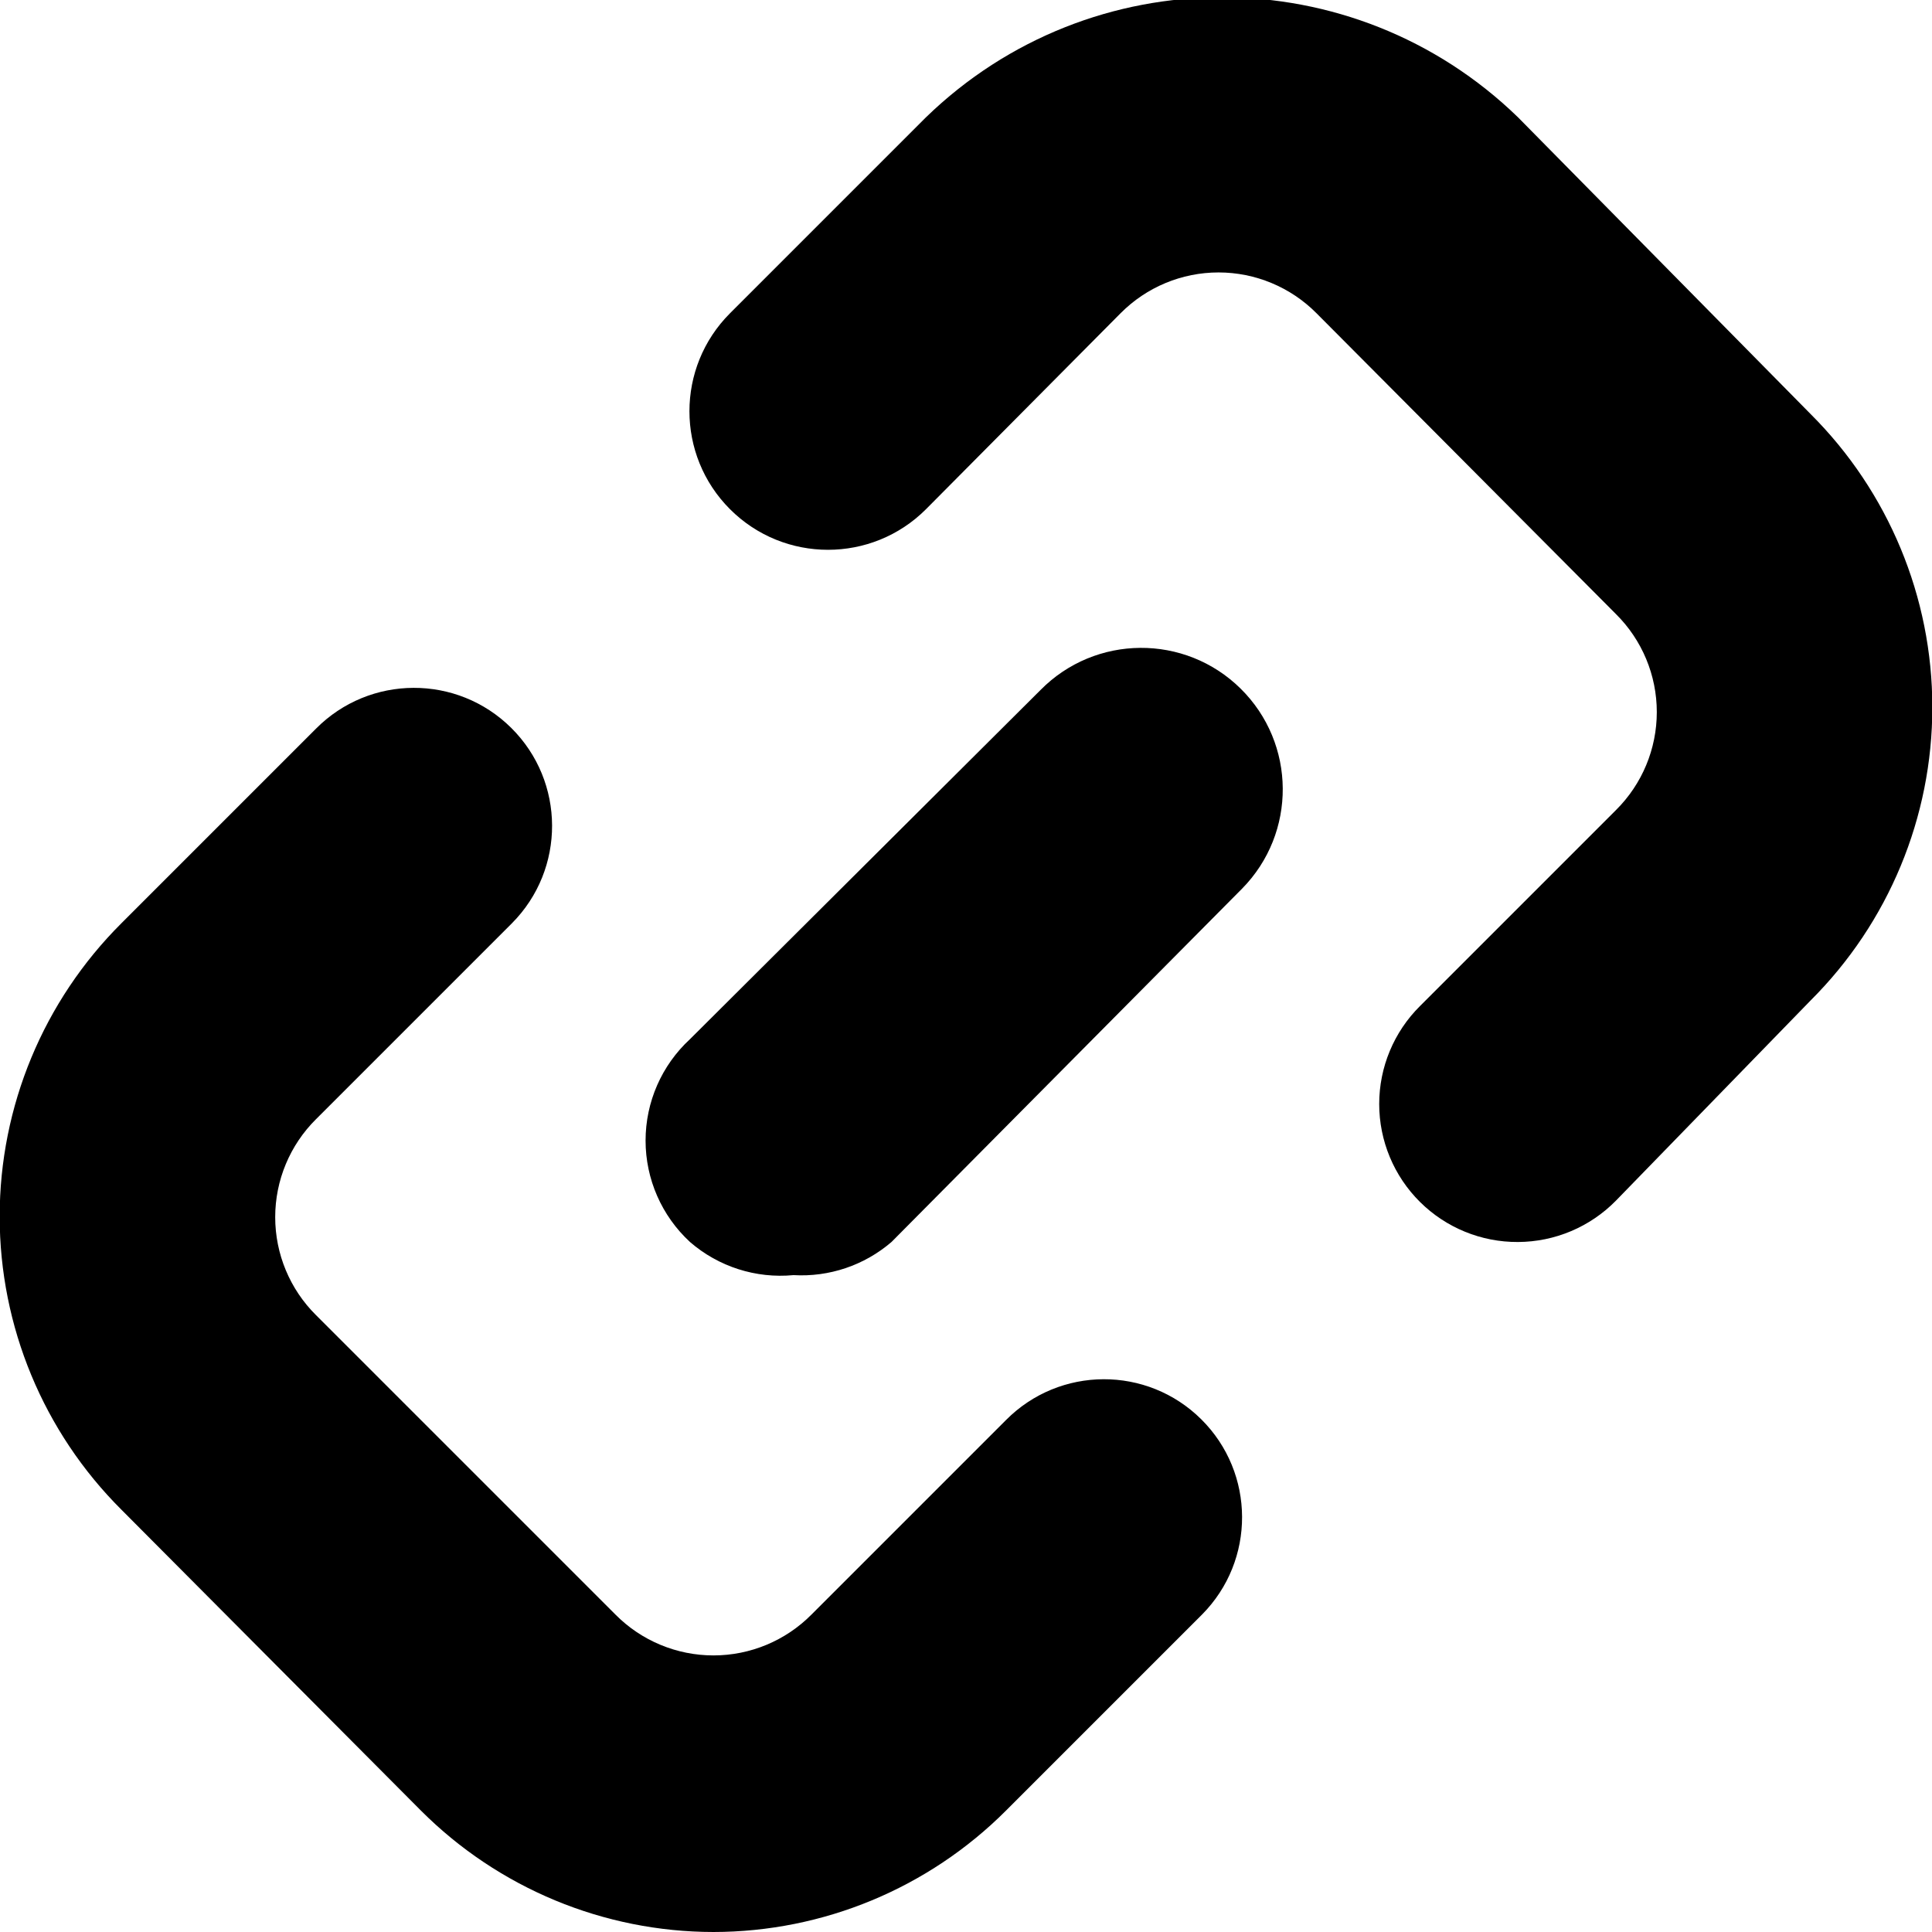
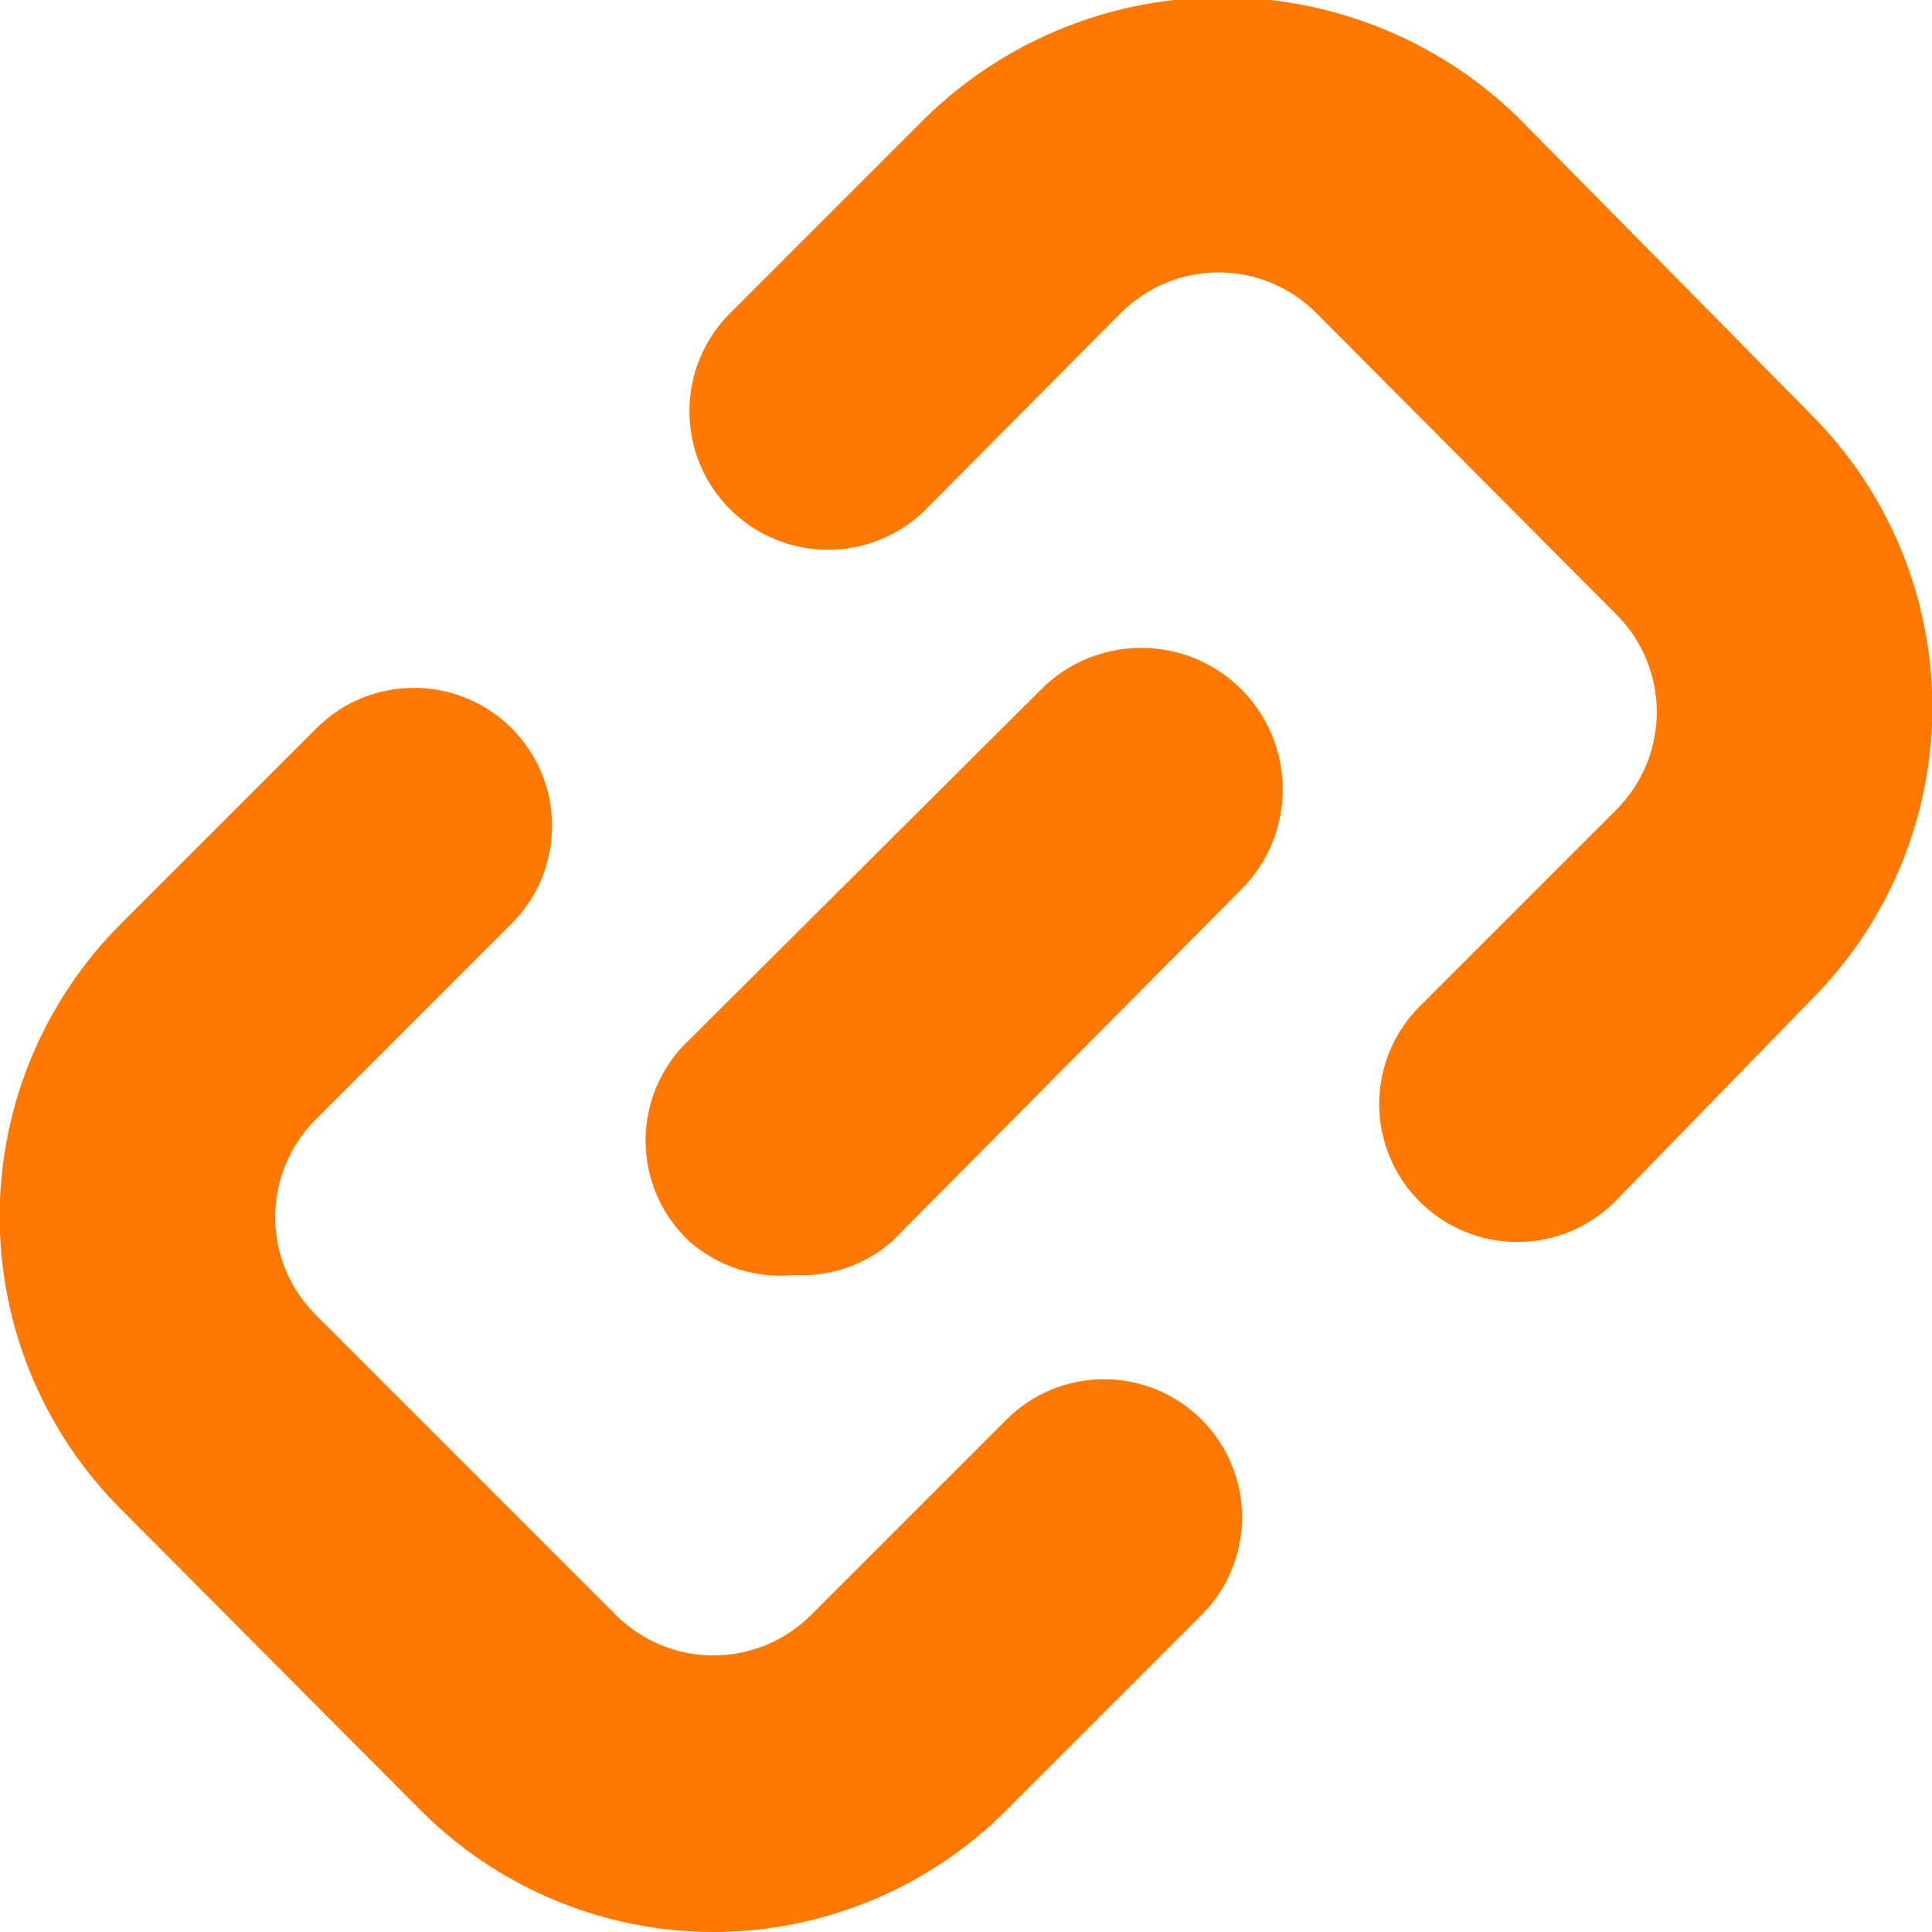
<svg xmlns="http://www.w3.org/2000/svg" viewBox="0 0 50 50">
  <g transform="matrix(3.571429,0,0,3.571429,0,0)">
    <g>
-       <path d="M5.75,9.24A1,1,0,0,1,5,9,1,1,0,0,1,5,7.53L7.54,5A1,1,0,0,1,9,6.44L6.46,9A1,1,0,0,1,5.75,9.24Z" style="fill: #000000" />
-       <path d="M11,9a1,1,0,0,1-.71-.29,1,1,0,0,1,0-1.42l1.42-1.42a1,1,0,0,0,0-1.42L9.54,2.27a1,1,0,0,0-1.42,0L6.71,3.69A1,1,0,0,1,5.29,2.27L6.71.85A3.08,3.08,0,0,1,11,.85L13.12,3a3,3,0,0,1,0,4.25L11.71,8.7A1,1,0,0,1,11,9Z" style="fill: #000000" />
-       <path d="M5.17,14a3,3,0,0,1-2.12-.88L.88,10.94a3,3,0,0,1,0-4.25L2.29,5.28A1,1,0,0,1,3.71,6.69L2.29,8.11a1,1,0,0,0,0,1.42L4.46,11.7a1,1,0,0,0,1.42,0l1.41-1.41A1,1,0,0,1,8.71,11.7L7.29,13.12A3,3,0,0,1,5.17,14Z" style="fill: #000000" />
+       <path d="M5.75,9.24A1,1,0,0,1,5,9,1,1,0,0,1,5,7.53L7.54,5A1,1,0,0,1,9,6.44L6.46,9A1,1,0,0,1,5.75,9.24Z" style="fill: #FF7800" />
+       <path d="M11,9a1,1,0,0,1-.71-.29,1,1,0,0,1,0-1.42l1.42-1.42a1,1,0,0,0,0-1.42L9.54,2.27a1,1,0,0,0-1.42,0L6.71,3.69A1,1,0,0,1,5.29,2.27L6.71.85A3.08,3.08,0,0,1,11,.85L13.12,3a3,3,0,0,1,0,4.25L11.71,8.7A1,1,0,0,1,11,9Z" style="fill: #FF7800" />
+       <path d="M5.17,14a3,3,0,0,1-2.12-.88L.88,10.94a3,3,0,0,1,0-4.25L2.29,5.28A1,1,0,0,1,3.71,6.69L2.29,8.11a1,1,0,0,0,0,1.42L4.46,11.7a1,1,0,0,0,1.42,0l1.41-1.41A1,1,0,0,1,8.71,11.7L7.29,13.12A3,3,0,0,1,5.17,14Z" style="fill: #FF7800" />
    </g>
  </g>
</svg>
